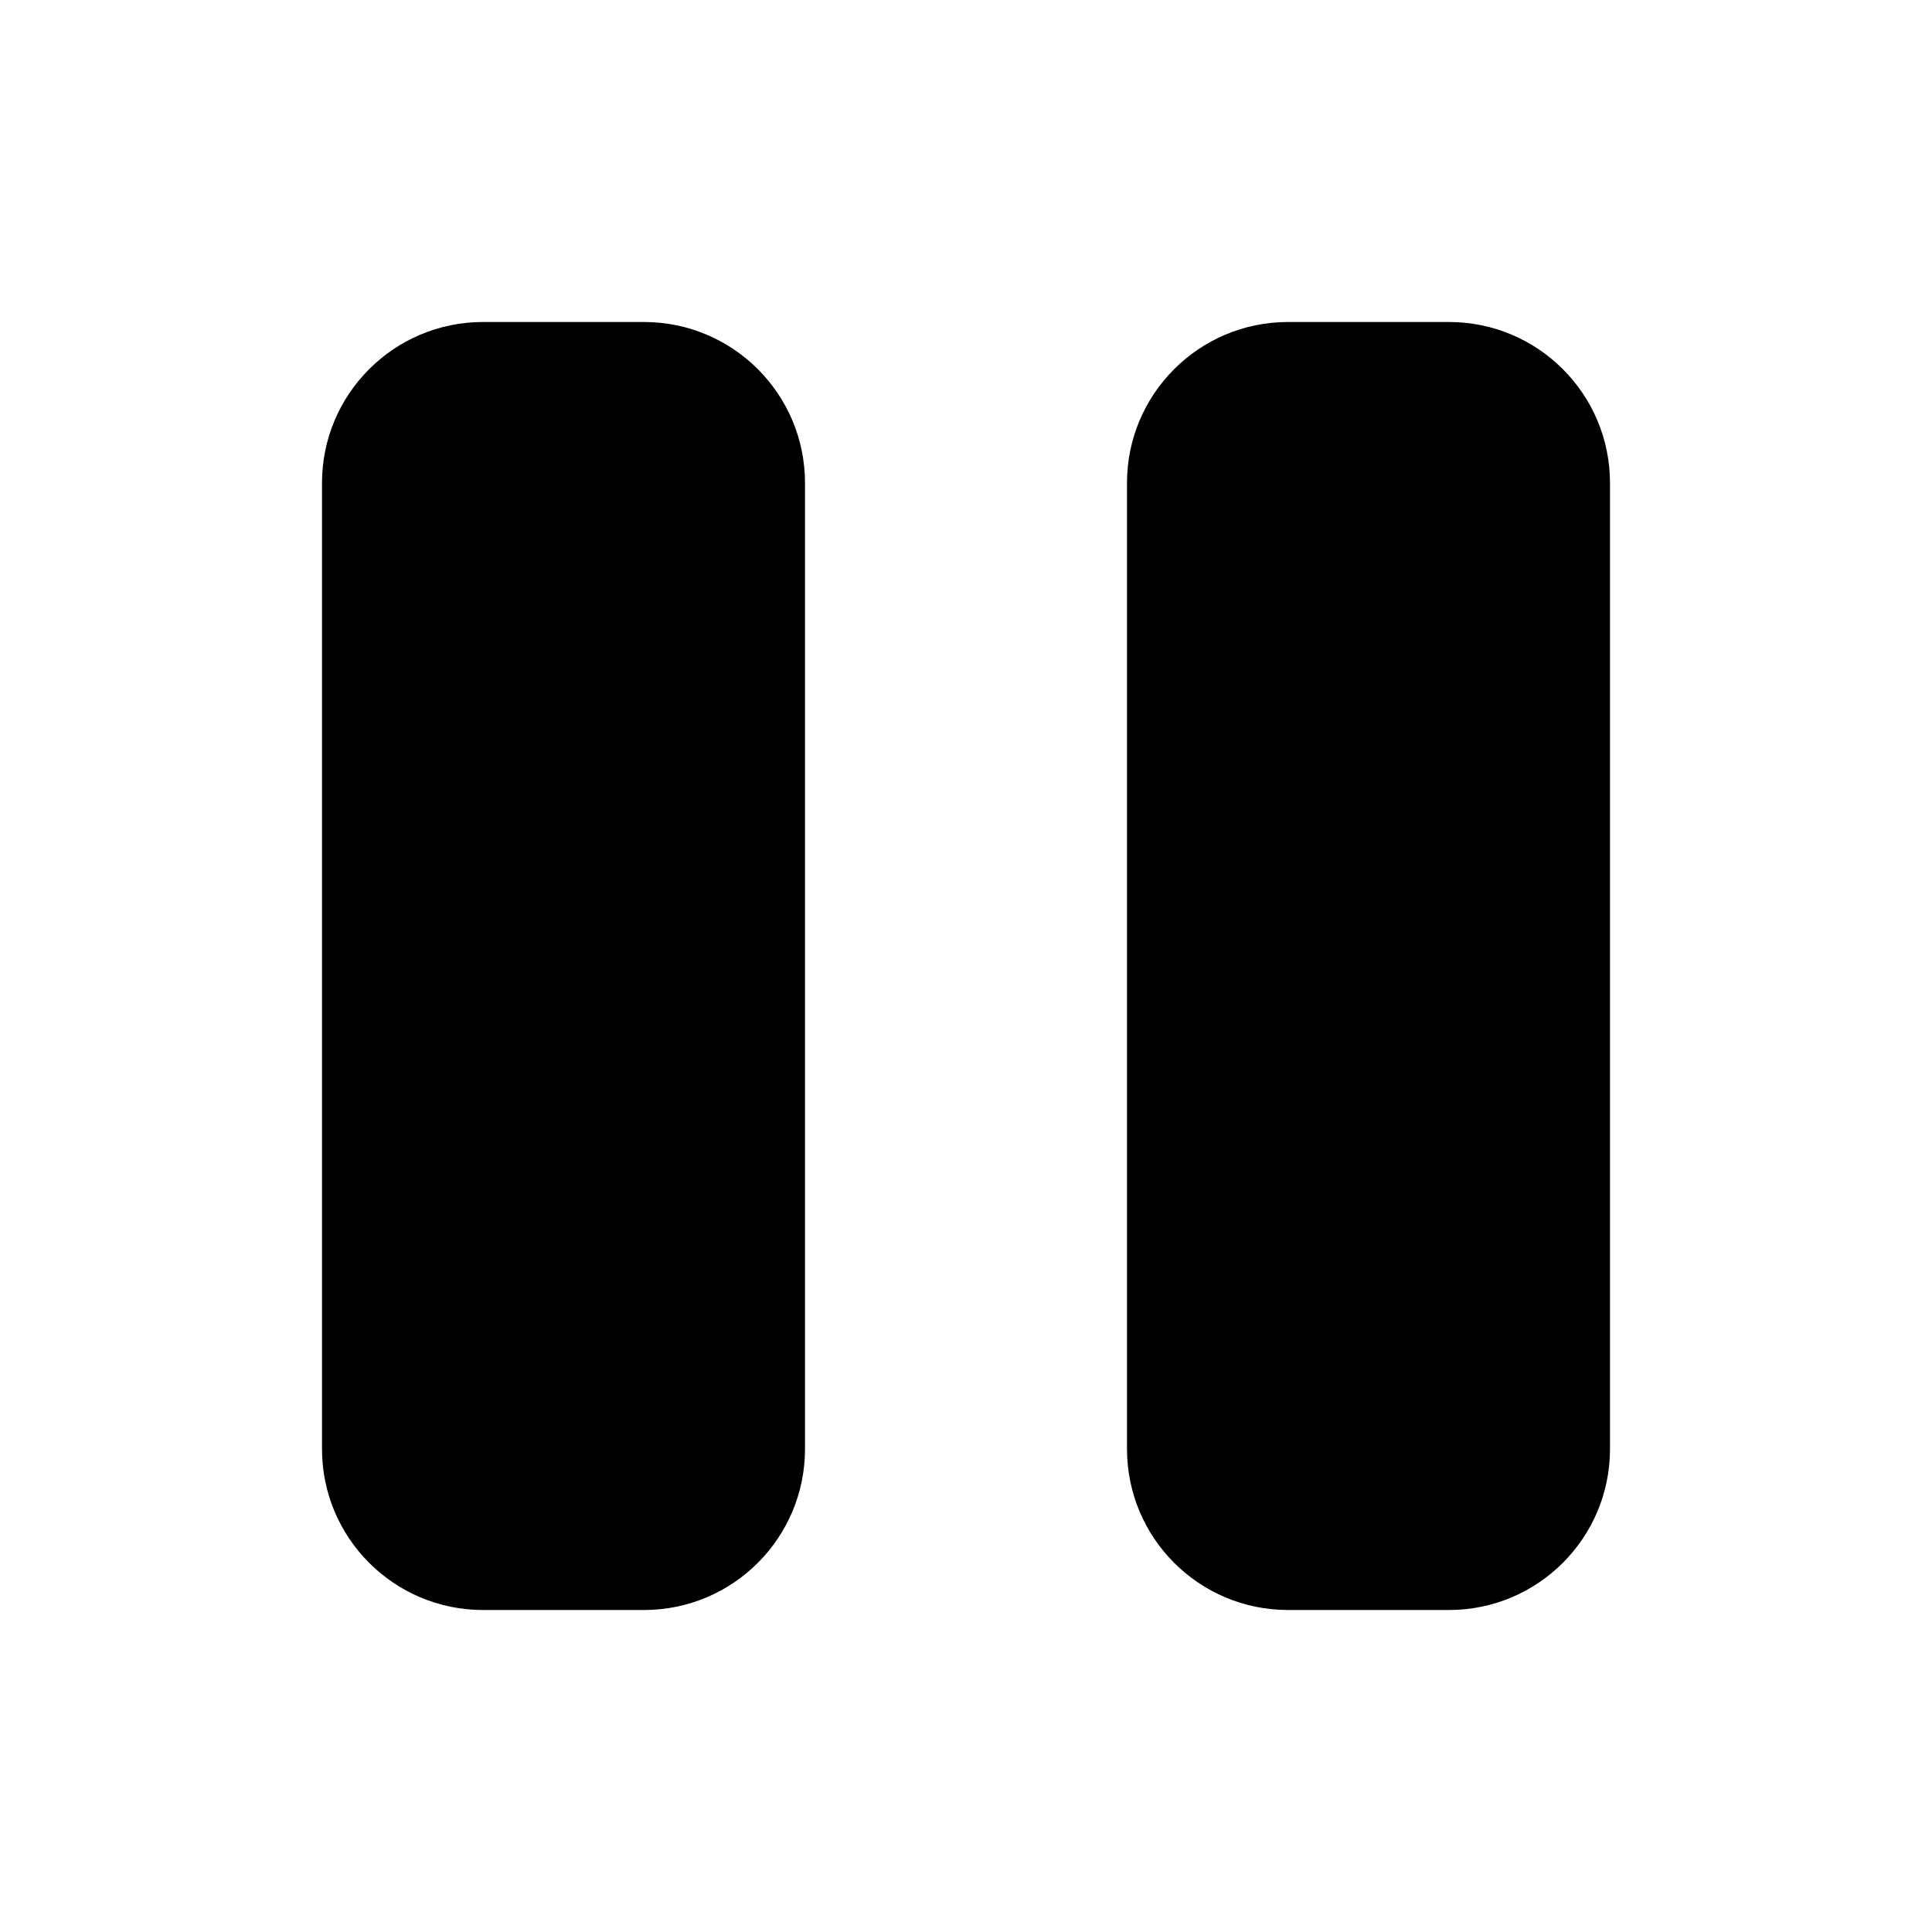
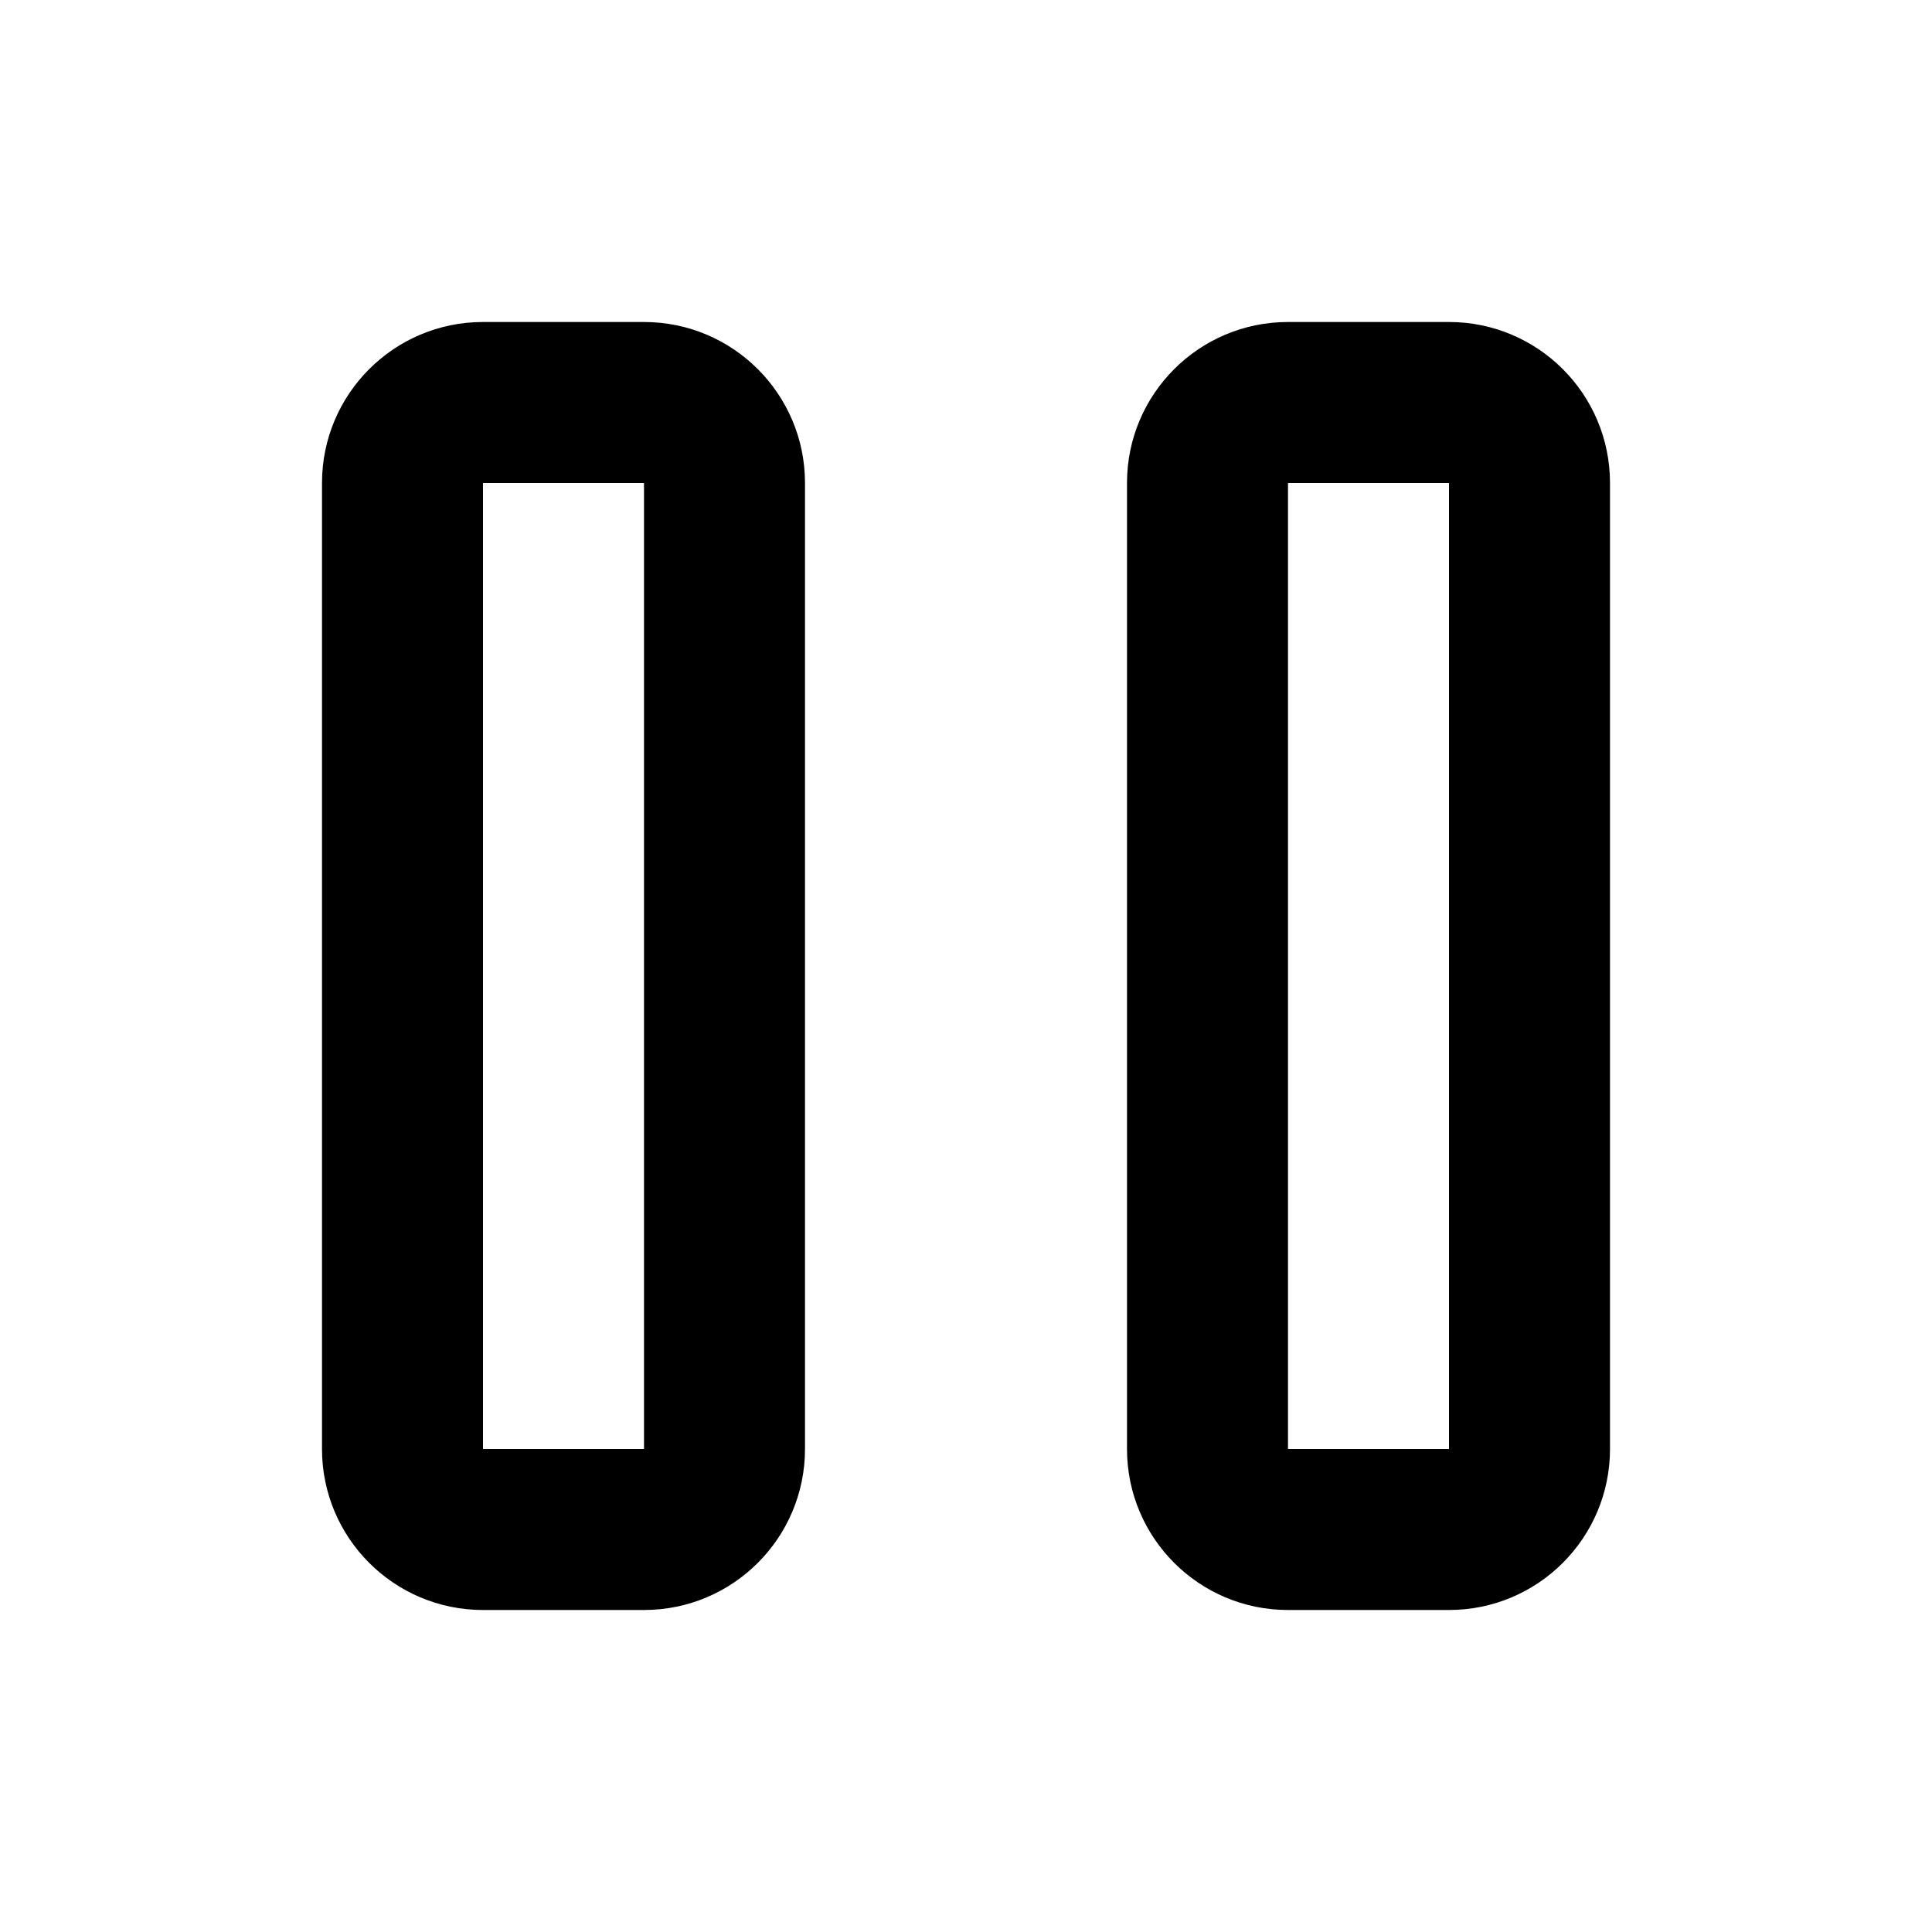
<svg xmlns="http://www.w3.org/2000/svg" width="12" height="12" viewBox="0 0 12 12">
-   <path fill="#000" d="M3 2a1 1 0 0 0-1 1v6a1 1 0 0 0 1 1h1a1 1 0 0 0 1-1V3a1 1 0 0 0-1-1zm5 0a1 1 0 0 0-1 1v6a1 1 0 0 0 1 1h1a1 1 0 0 0 1-1V3a1 1 0 0 0-1-1z" />
+   <path fill="#000" d="M2 3a1 1 0 0 1 1-1h1a1 1 0 0 1 1 1v6a1 1 0 0 1-1 1H3a1 1 0 0 1-1-1zm1 0v6h1V3zm4 0a1 1 0 0 1 1-1h1a1 1 0 0 1 1 1v6a1 1 0 0 1-1 1H8a1 1 0 0 1-1-1zm1 0v6h1V3z" />
</svg>
